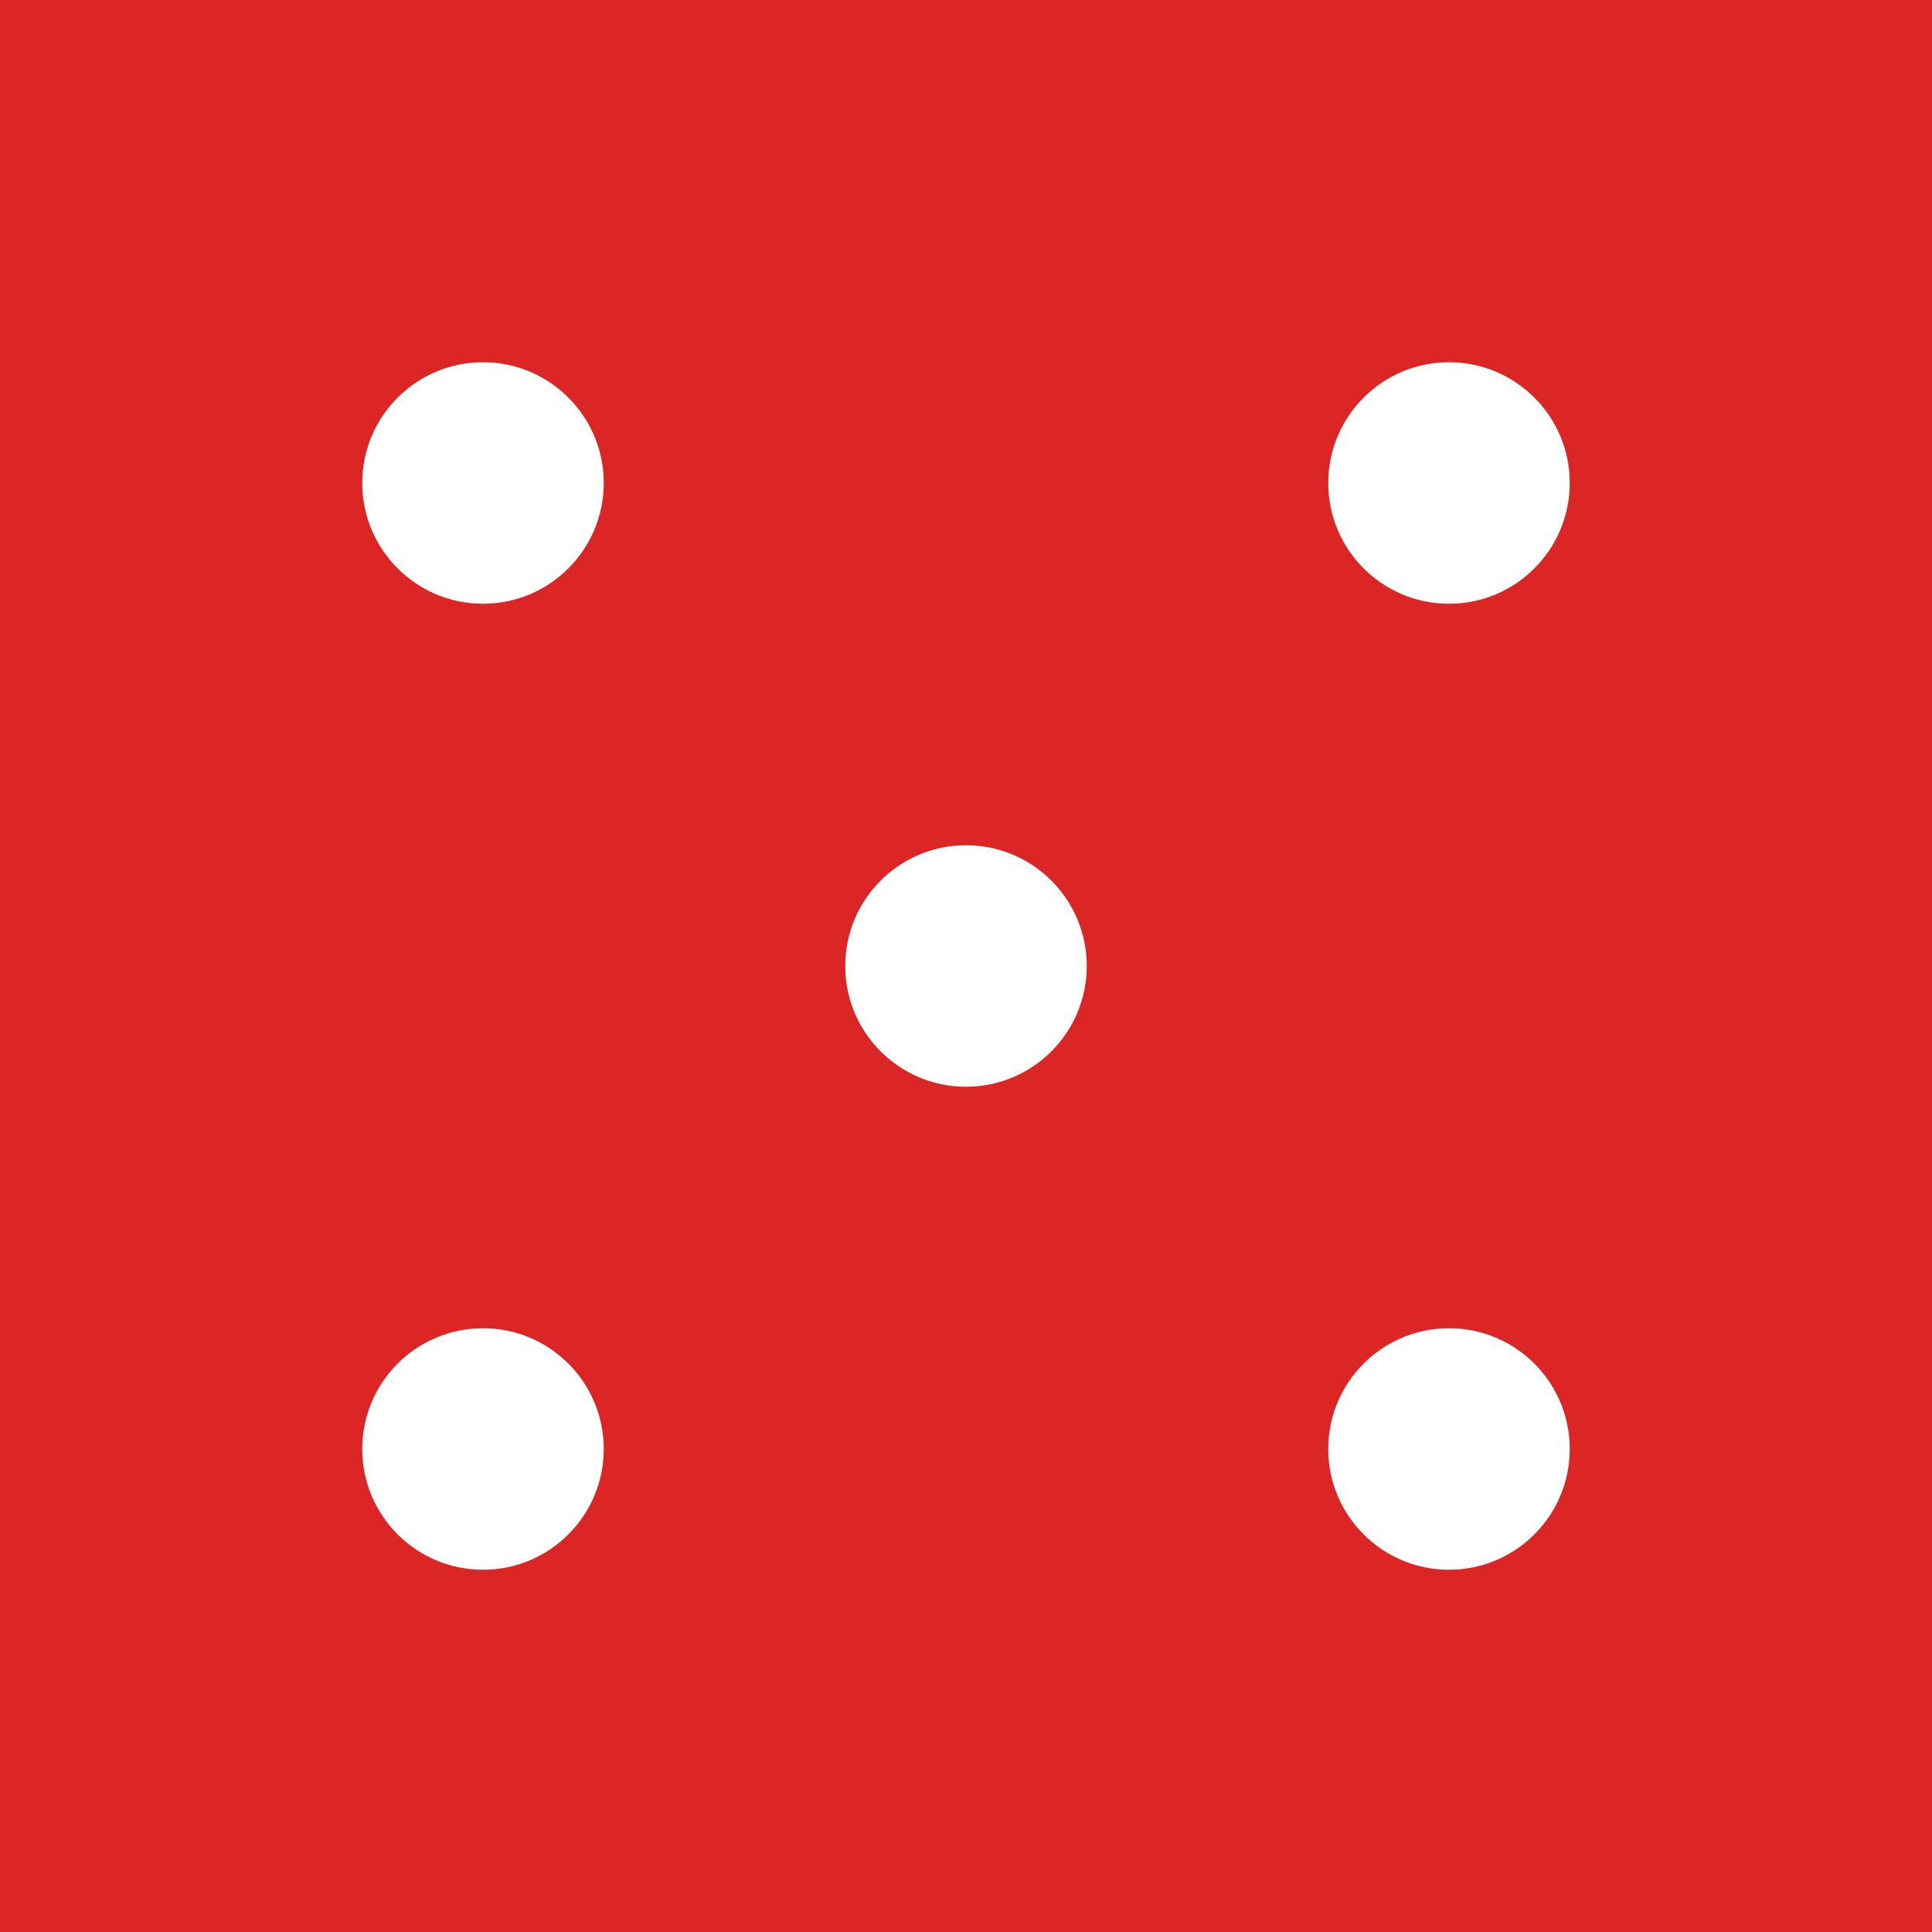
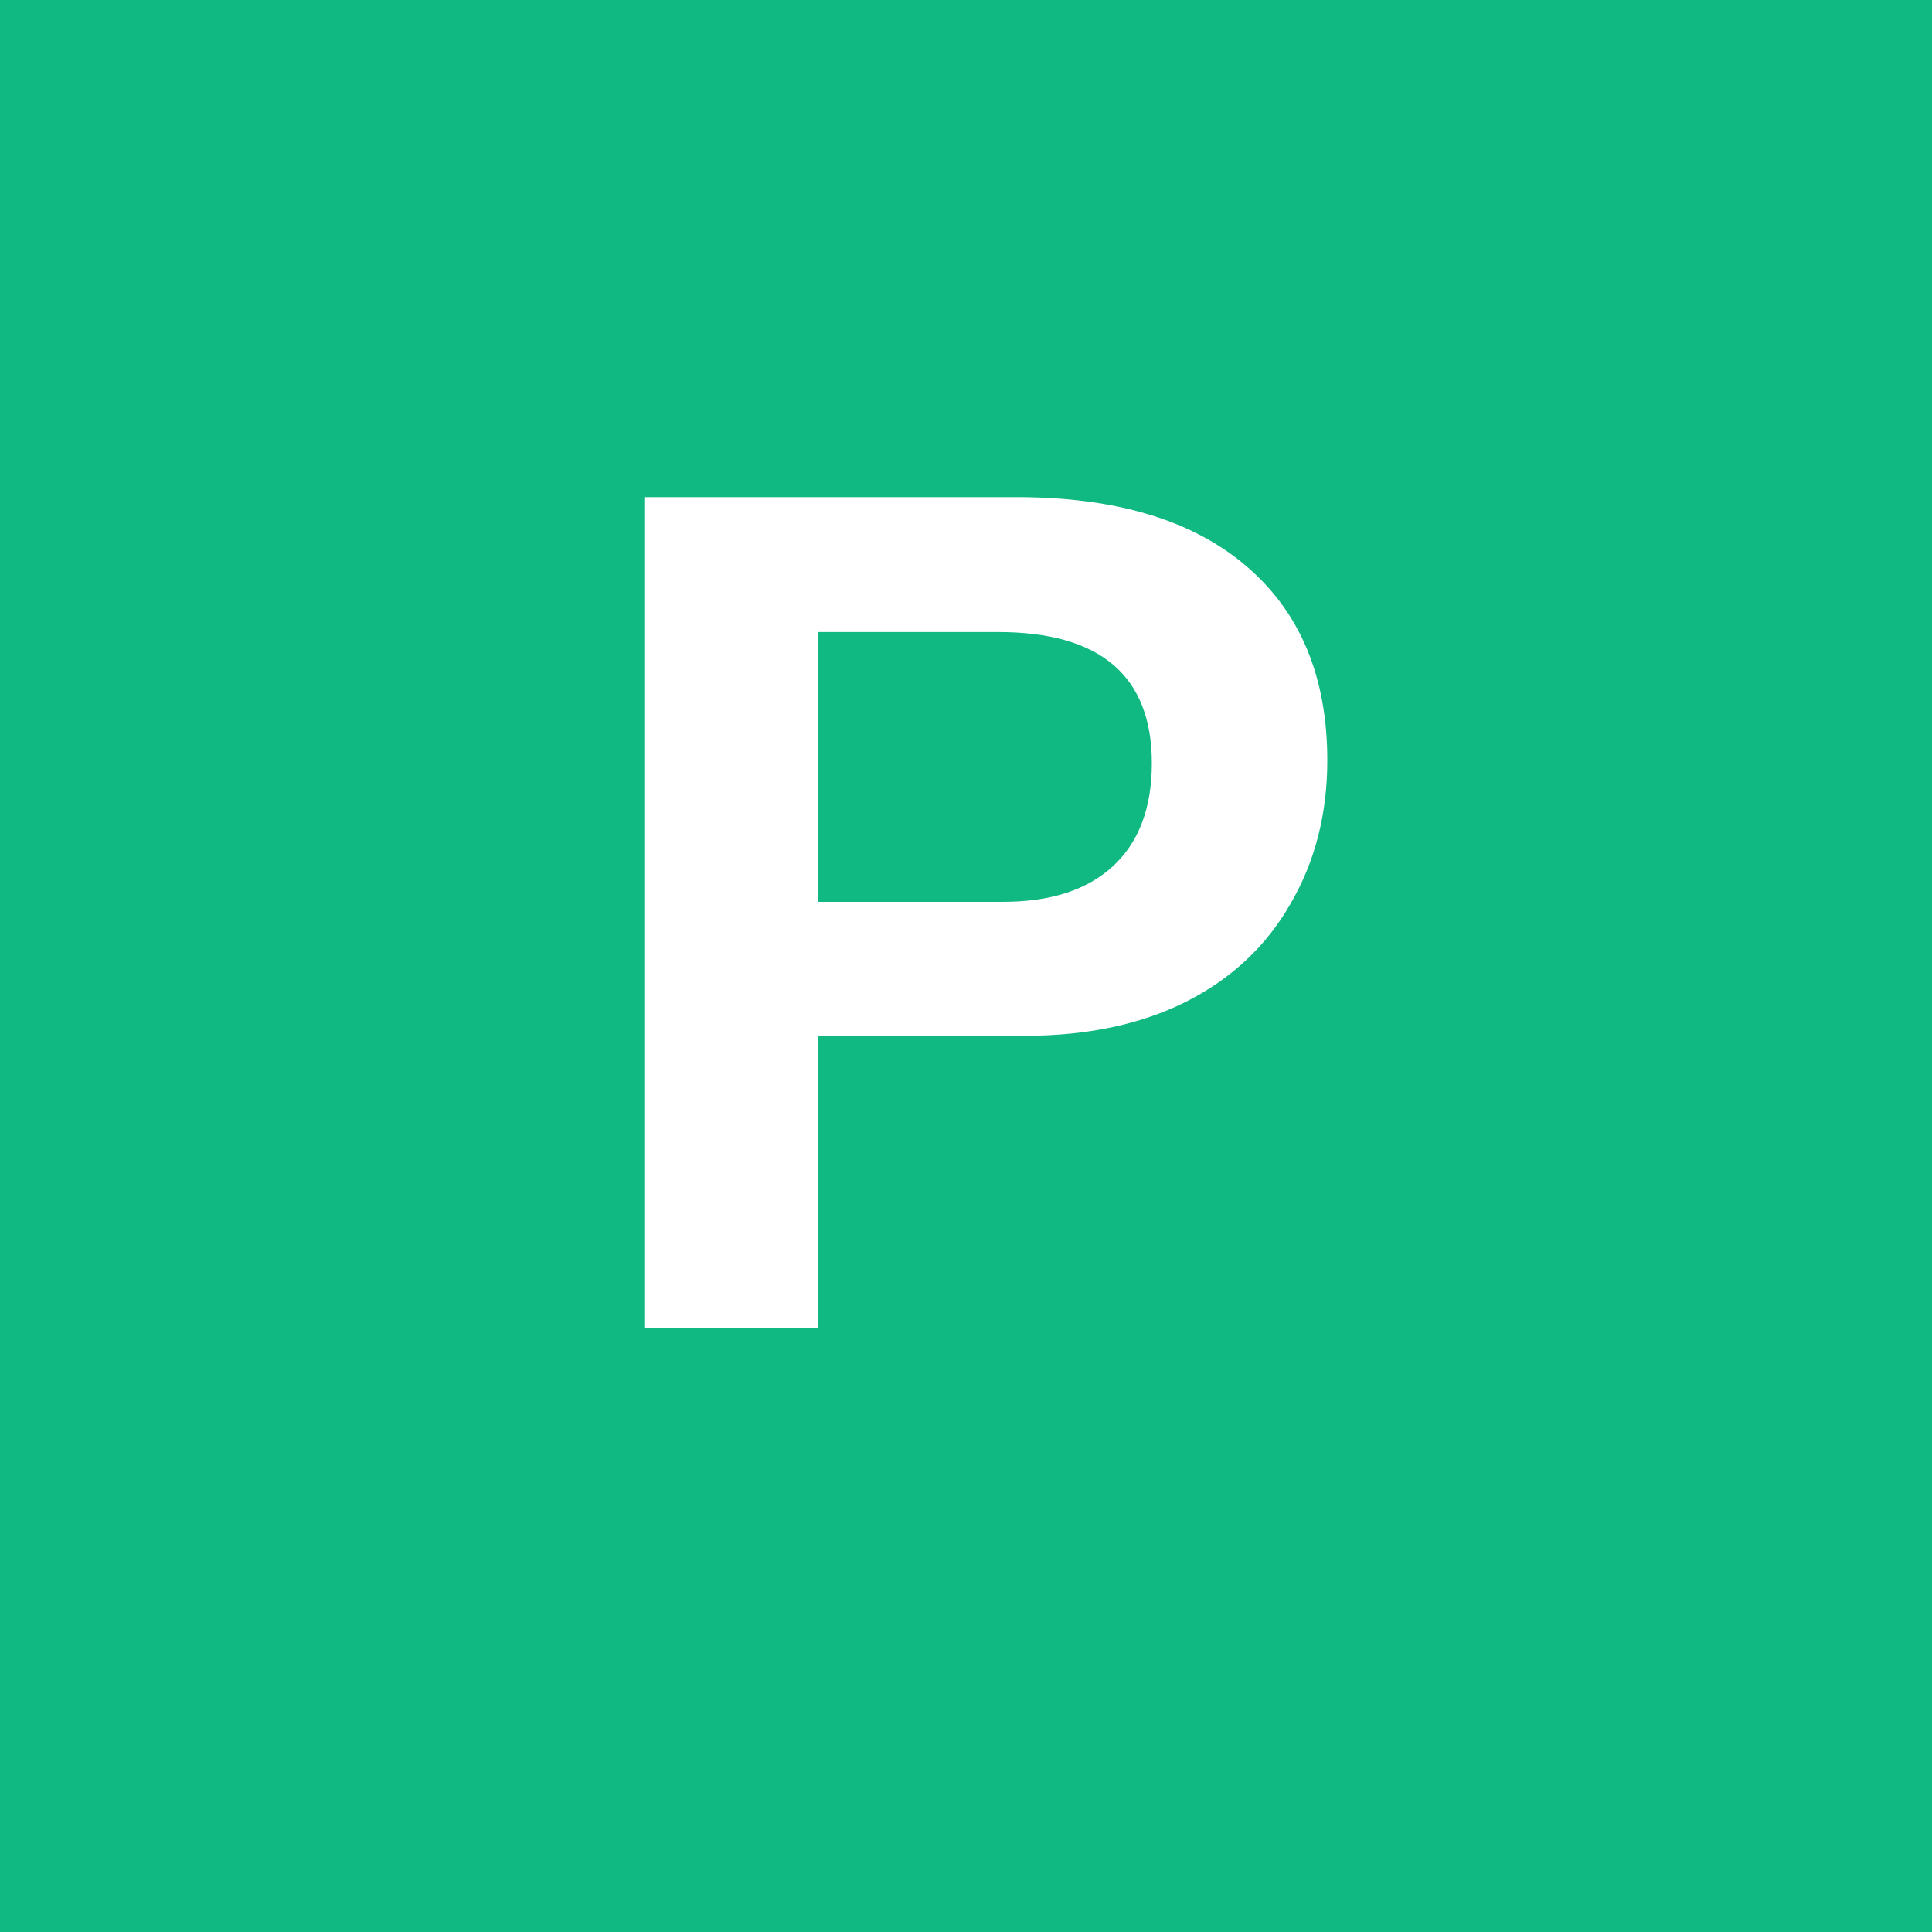
<svg xmlns="http://www.w3.org/2000/svg" viewBox="0 0 32 32">
-   <rect width="32" height="32" fill="#dc2626" />
-   <circle cx="8" cy="8" r="2" fill="white" />
-   <circle cx="24" cy="8" r="2" fill="white" />
-   <circle cx="8" cy="24" r="2" fill="white" />
-   <circle cx="24" cy="24" r="2" fill="white" />
-   <circle cx="16" cy="16" r="2" fill="white" />
+   <rect width="32" height="32" fill="#10b981" />
+   <text x="16" y="22" font-family="Arial, sans-serif" font-size="20" font-weight="bold" text-anchor="middle" fill="white">P</text>
</svg>
